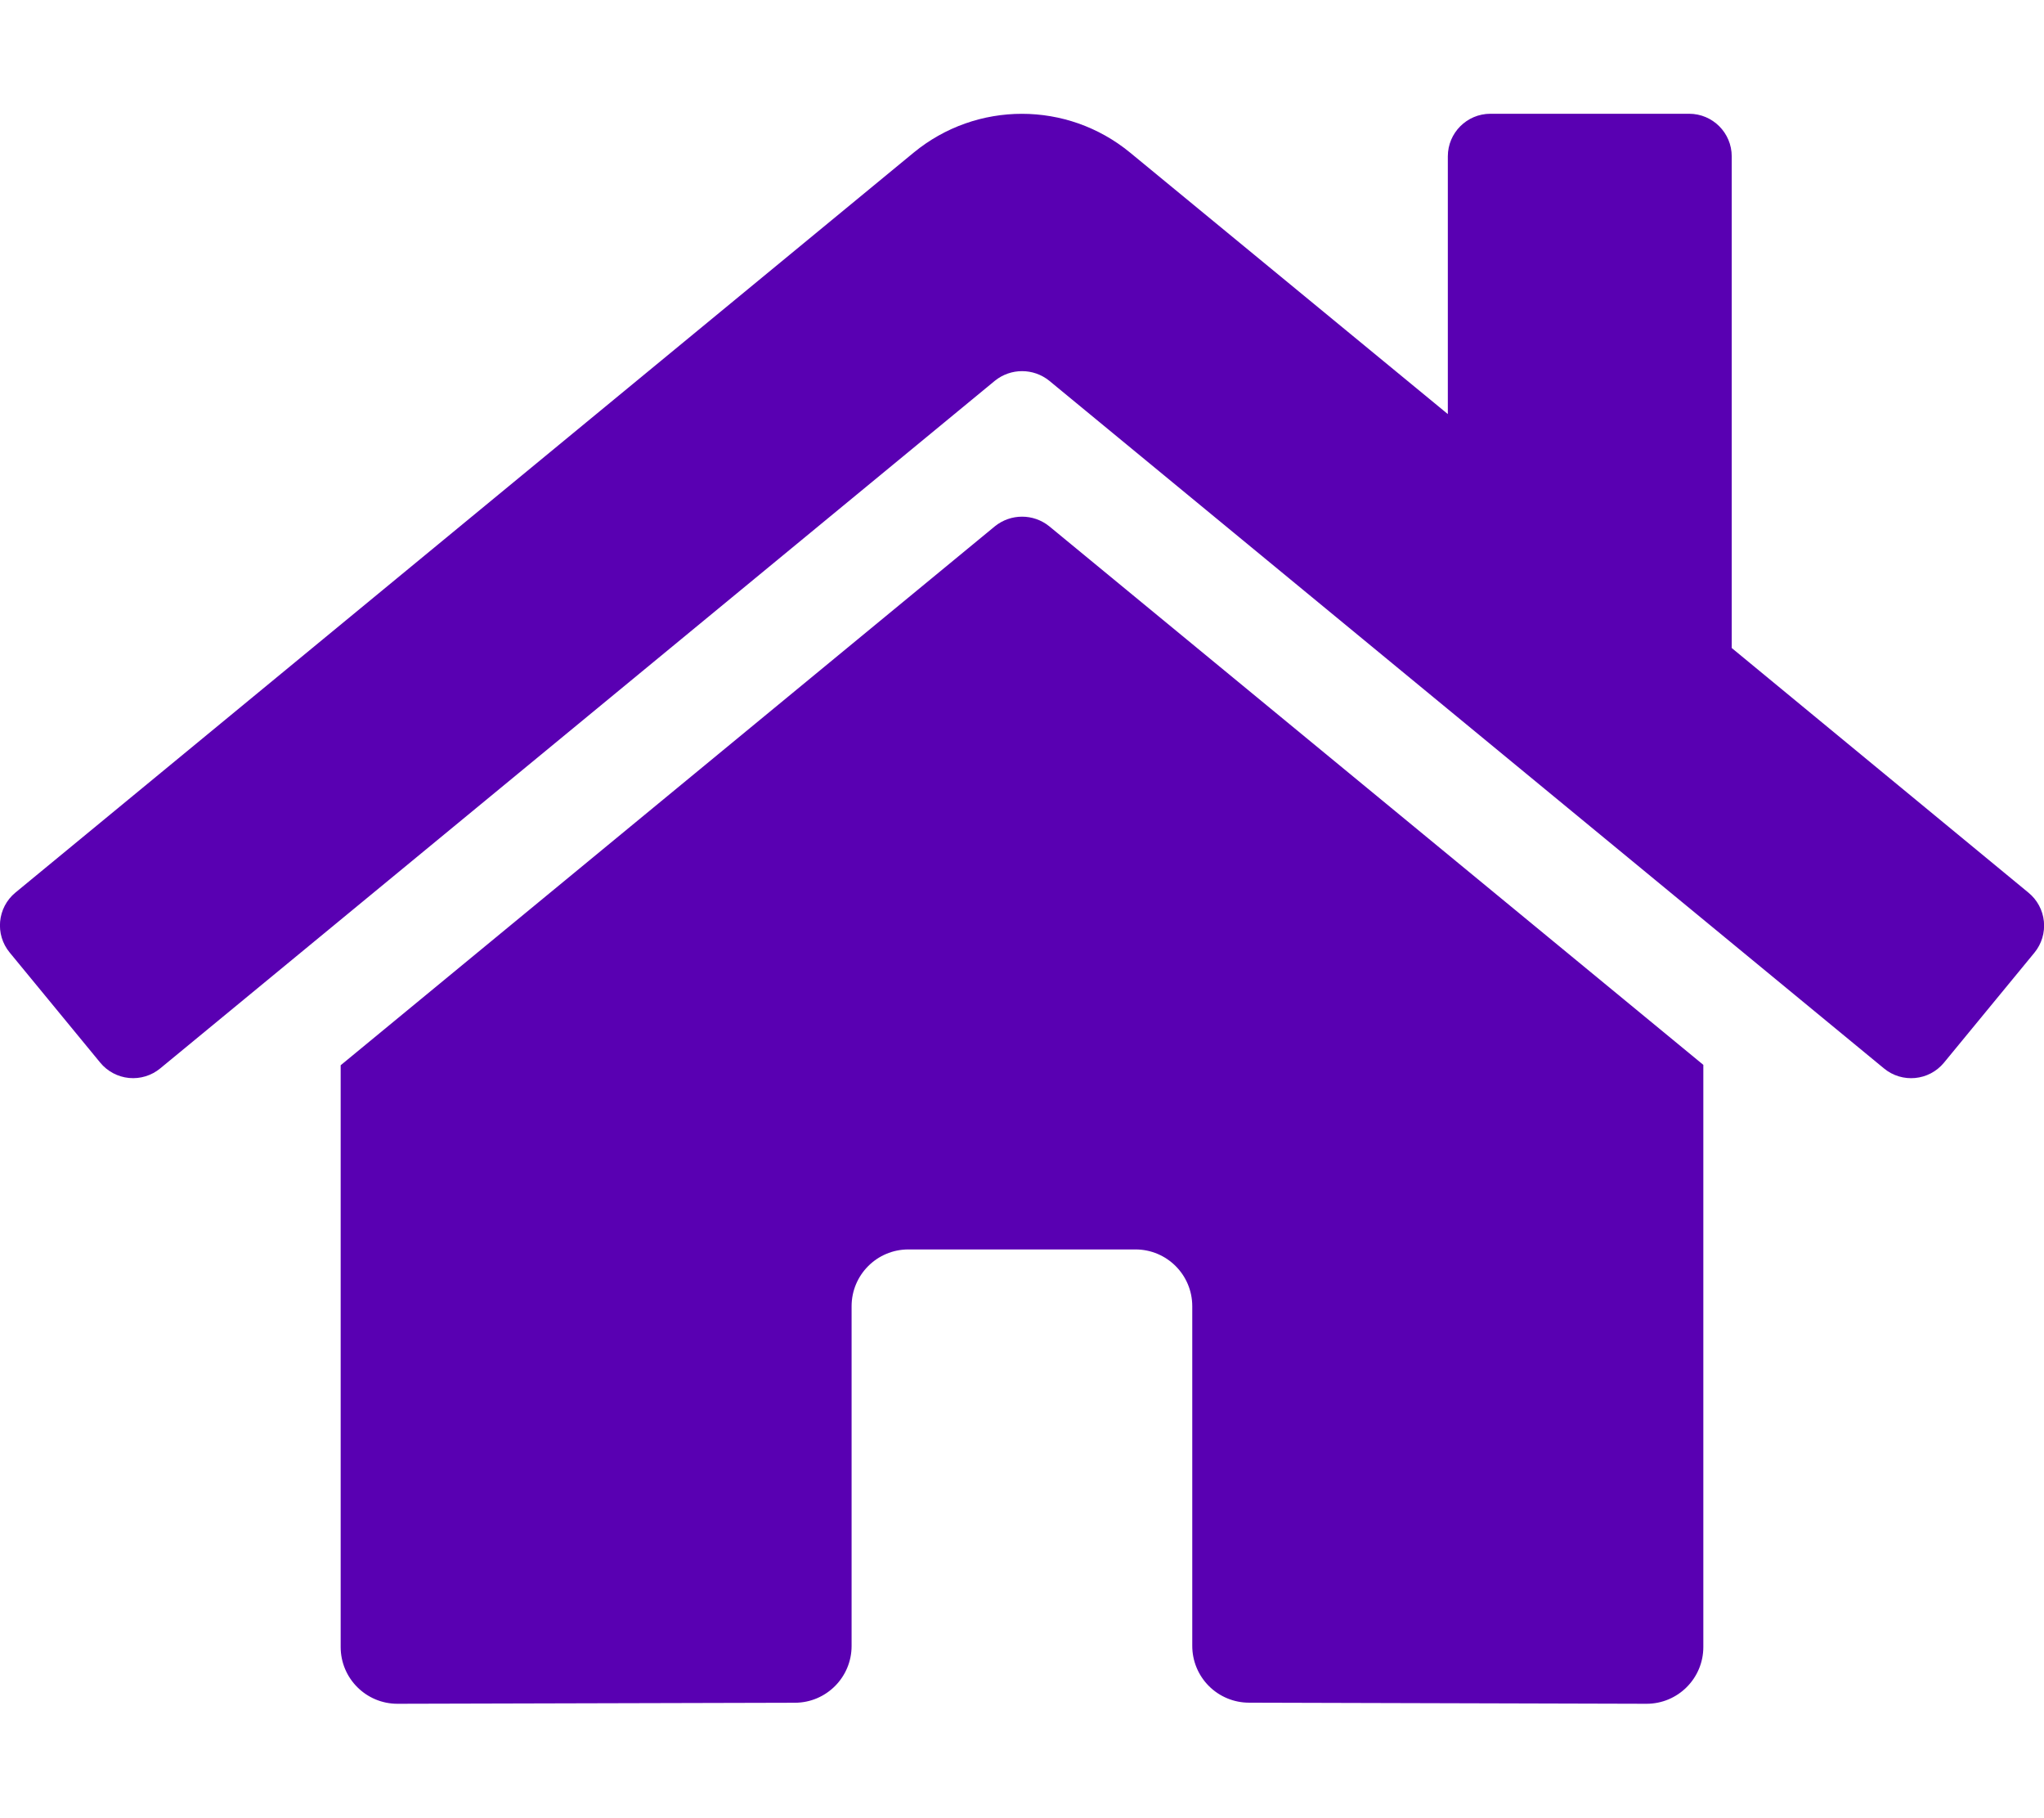
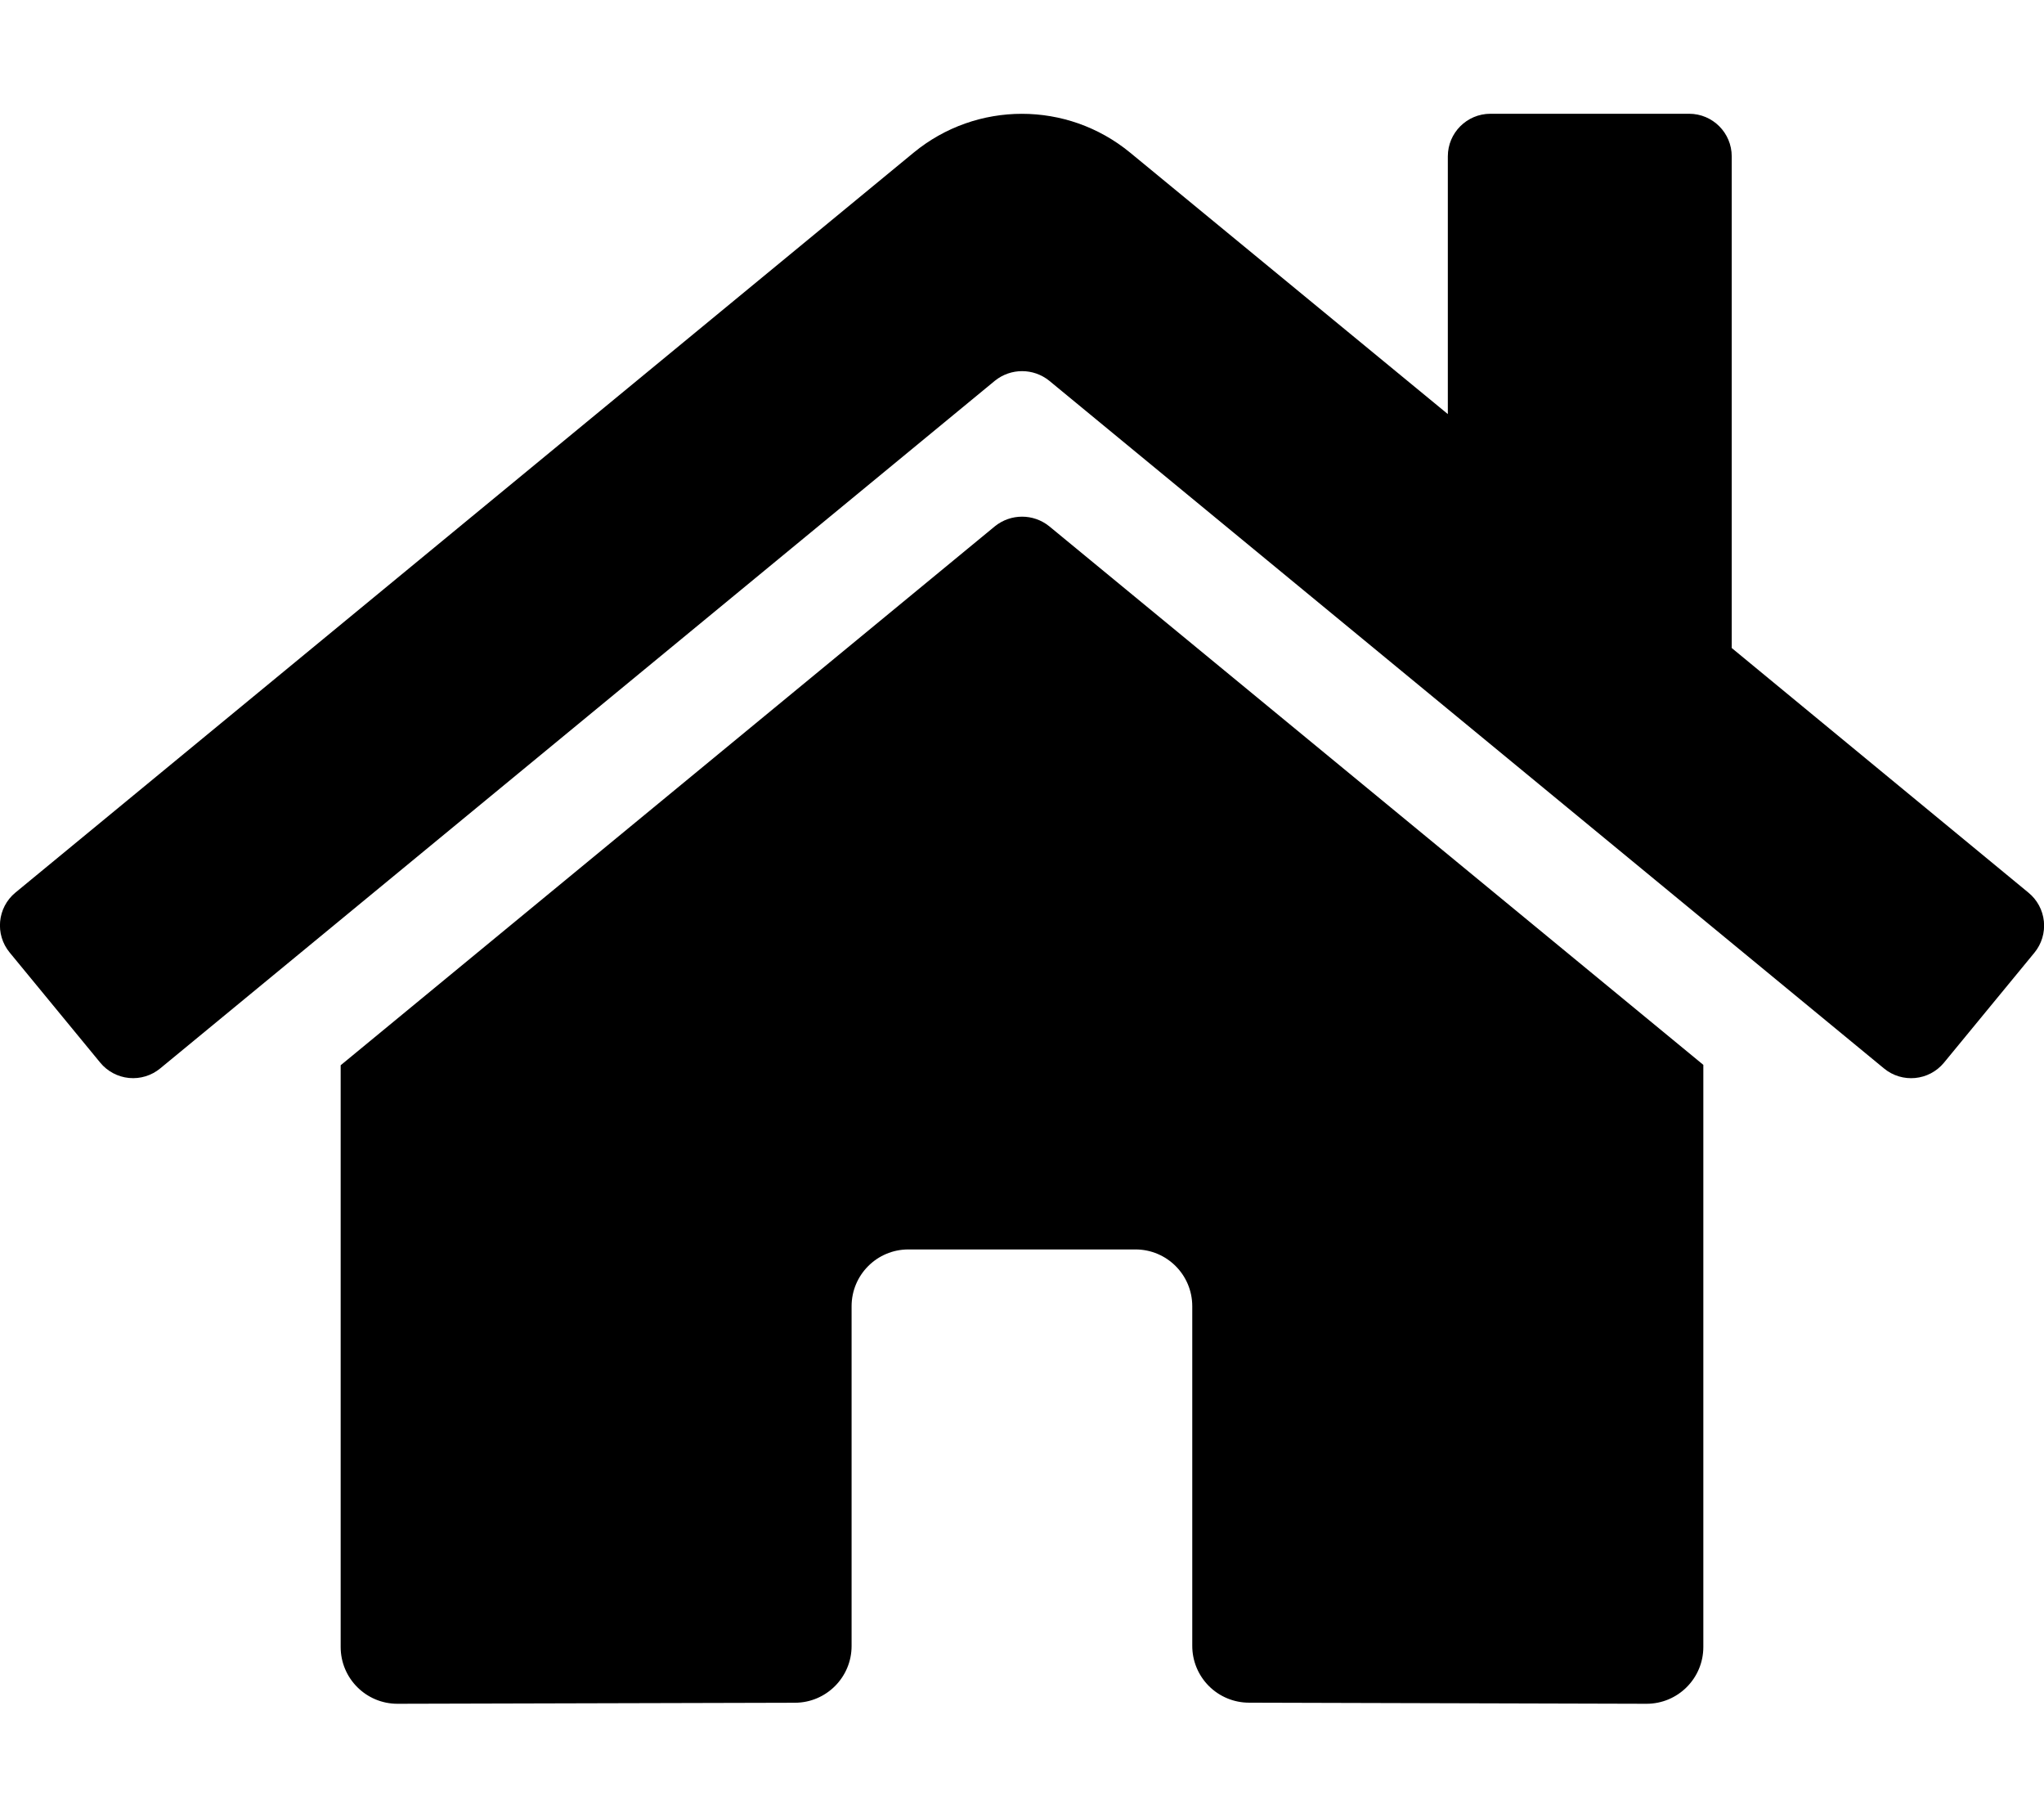
<svg xmlns="http://www.w3.org/2000/svg" aria-hidden="true" focusable="false" data-prefix="fas" data-icon="home" class="svg-inline--fa fa-home fa-w-18" role="img" viewBox="0 0 576 512">
-   <path fill="#5900B2" d="M280.37 148.26L96 300.11V464a16 16 0 0 0 16 16l112.06-.29a16 16 0 0 0 15.92-16V368a16 16 0 0 1 16-16h64a16 16 0 0 1 16 16v95.64a16 16 0 0 0 16 16.05L464 480a16 16 0 0 0 16-16V300L295.67 148.26a12.19 12.19 0 0 0-15.3 0zM571.6 251.47L488 182.56V44.05a12 12 0 0 0-12-12h-56a12 12 0 0 0-12 12v72.61L318.47 43a48 48 0 0 0-61 0L4.34 251.47a12 12 0 0 0-1.6 16.9l25.5 31A12 12 0 0 0 45.15 301l235.22-193.74a12.19 12.19 0 0 1 15.3 0L530.9 301a12 12 0 0 0 16.9-1.6l25.5-31a12 12 0 0 0-1.7-16.93z" />
+   <path d="M280.37 148.26L96 300.11V464a16 16 0 0 0 16 16l112.06-.29a16 16 0 0 0 15.92-16V368a16 16 0 0 1 16-16h64a16 16 0 0 1 16 16v95.64a16 16 0 0 0 16 16.05L464 480a16 16 0 0 0 16-16V300L295.67 148.26a12.19 12.19 0 0 0-15.3 0zM571.6 251.47L488 182.56V44.05a12 12 0 0 0-12-12h-56a12 12 0 0 0-12 12v72.61L318.47 43a48 48 0 0 0-61 0L4.34 251.47a12 12 0 0 0-1.6 16.9l25.5 31A12 12 0 0 0 45.15 301l235.22-193.74a12.19 12.19 0 0 1 15.3 0L530.9 301a12 12 0 0 0 16.9-1.6l25.5-31a12 12 0 0 0-1.7-16.93z" />
</svg>
